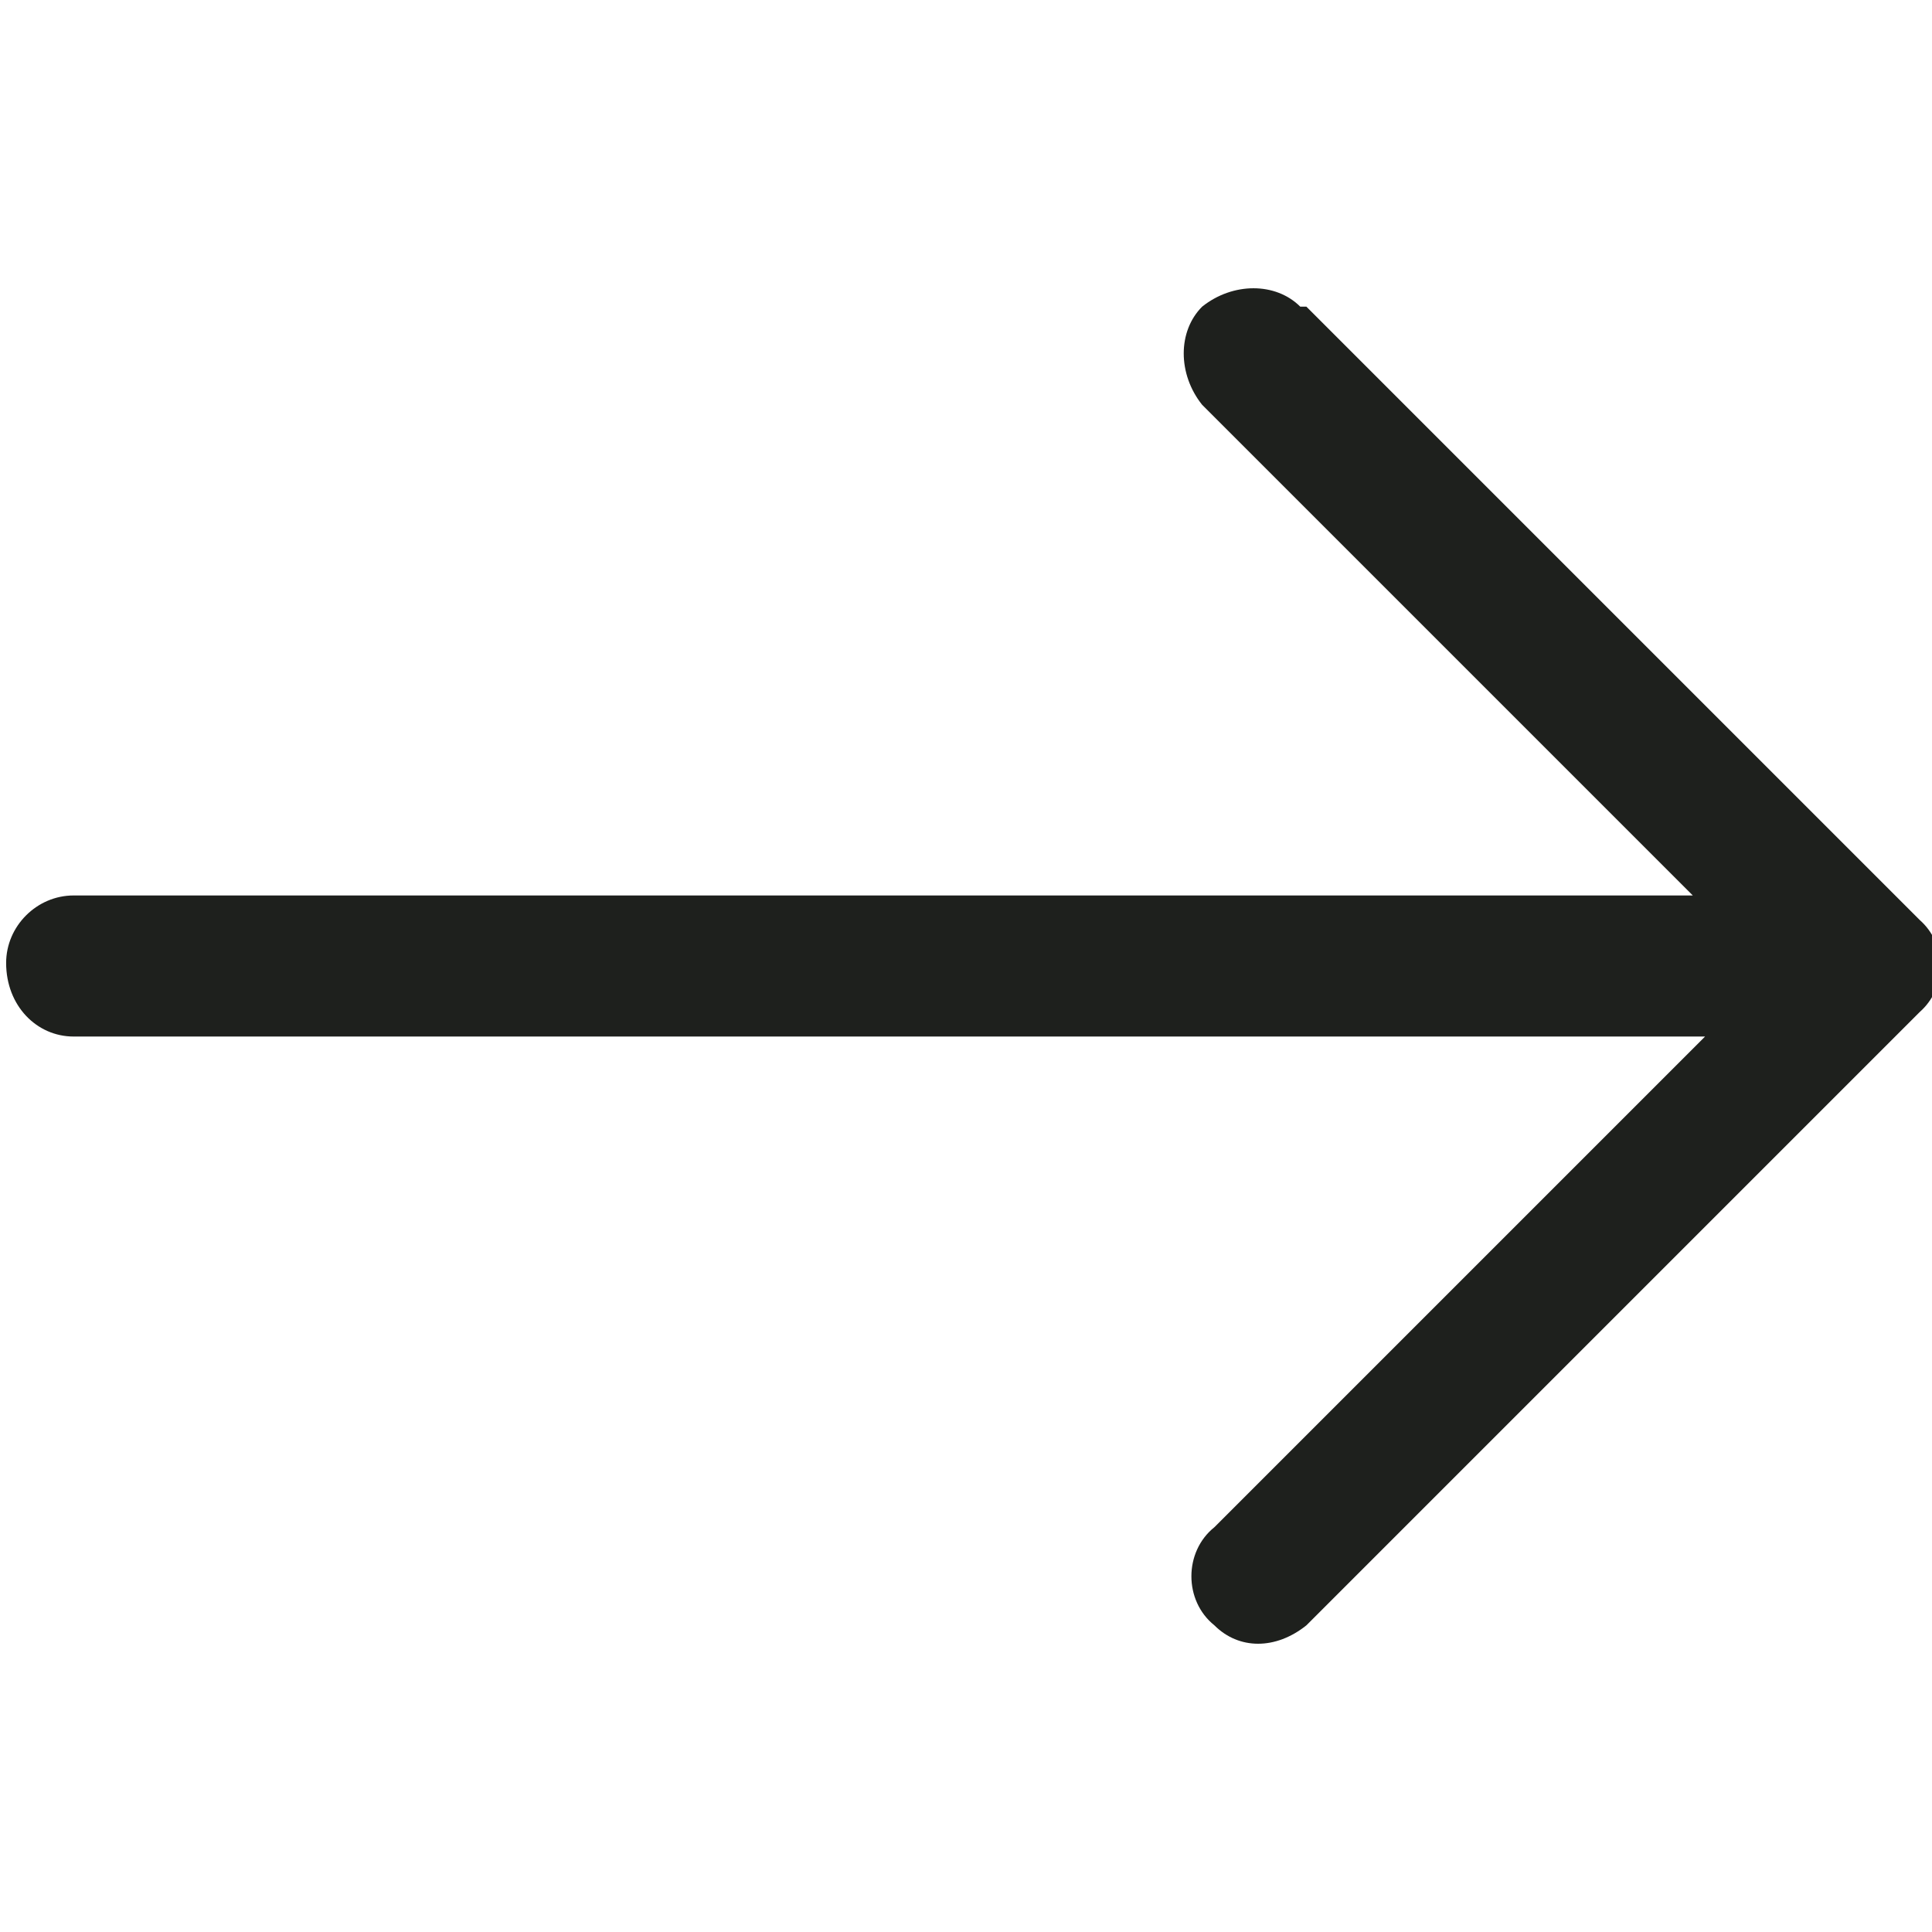
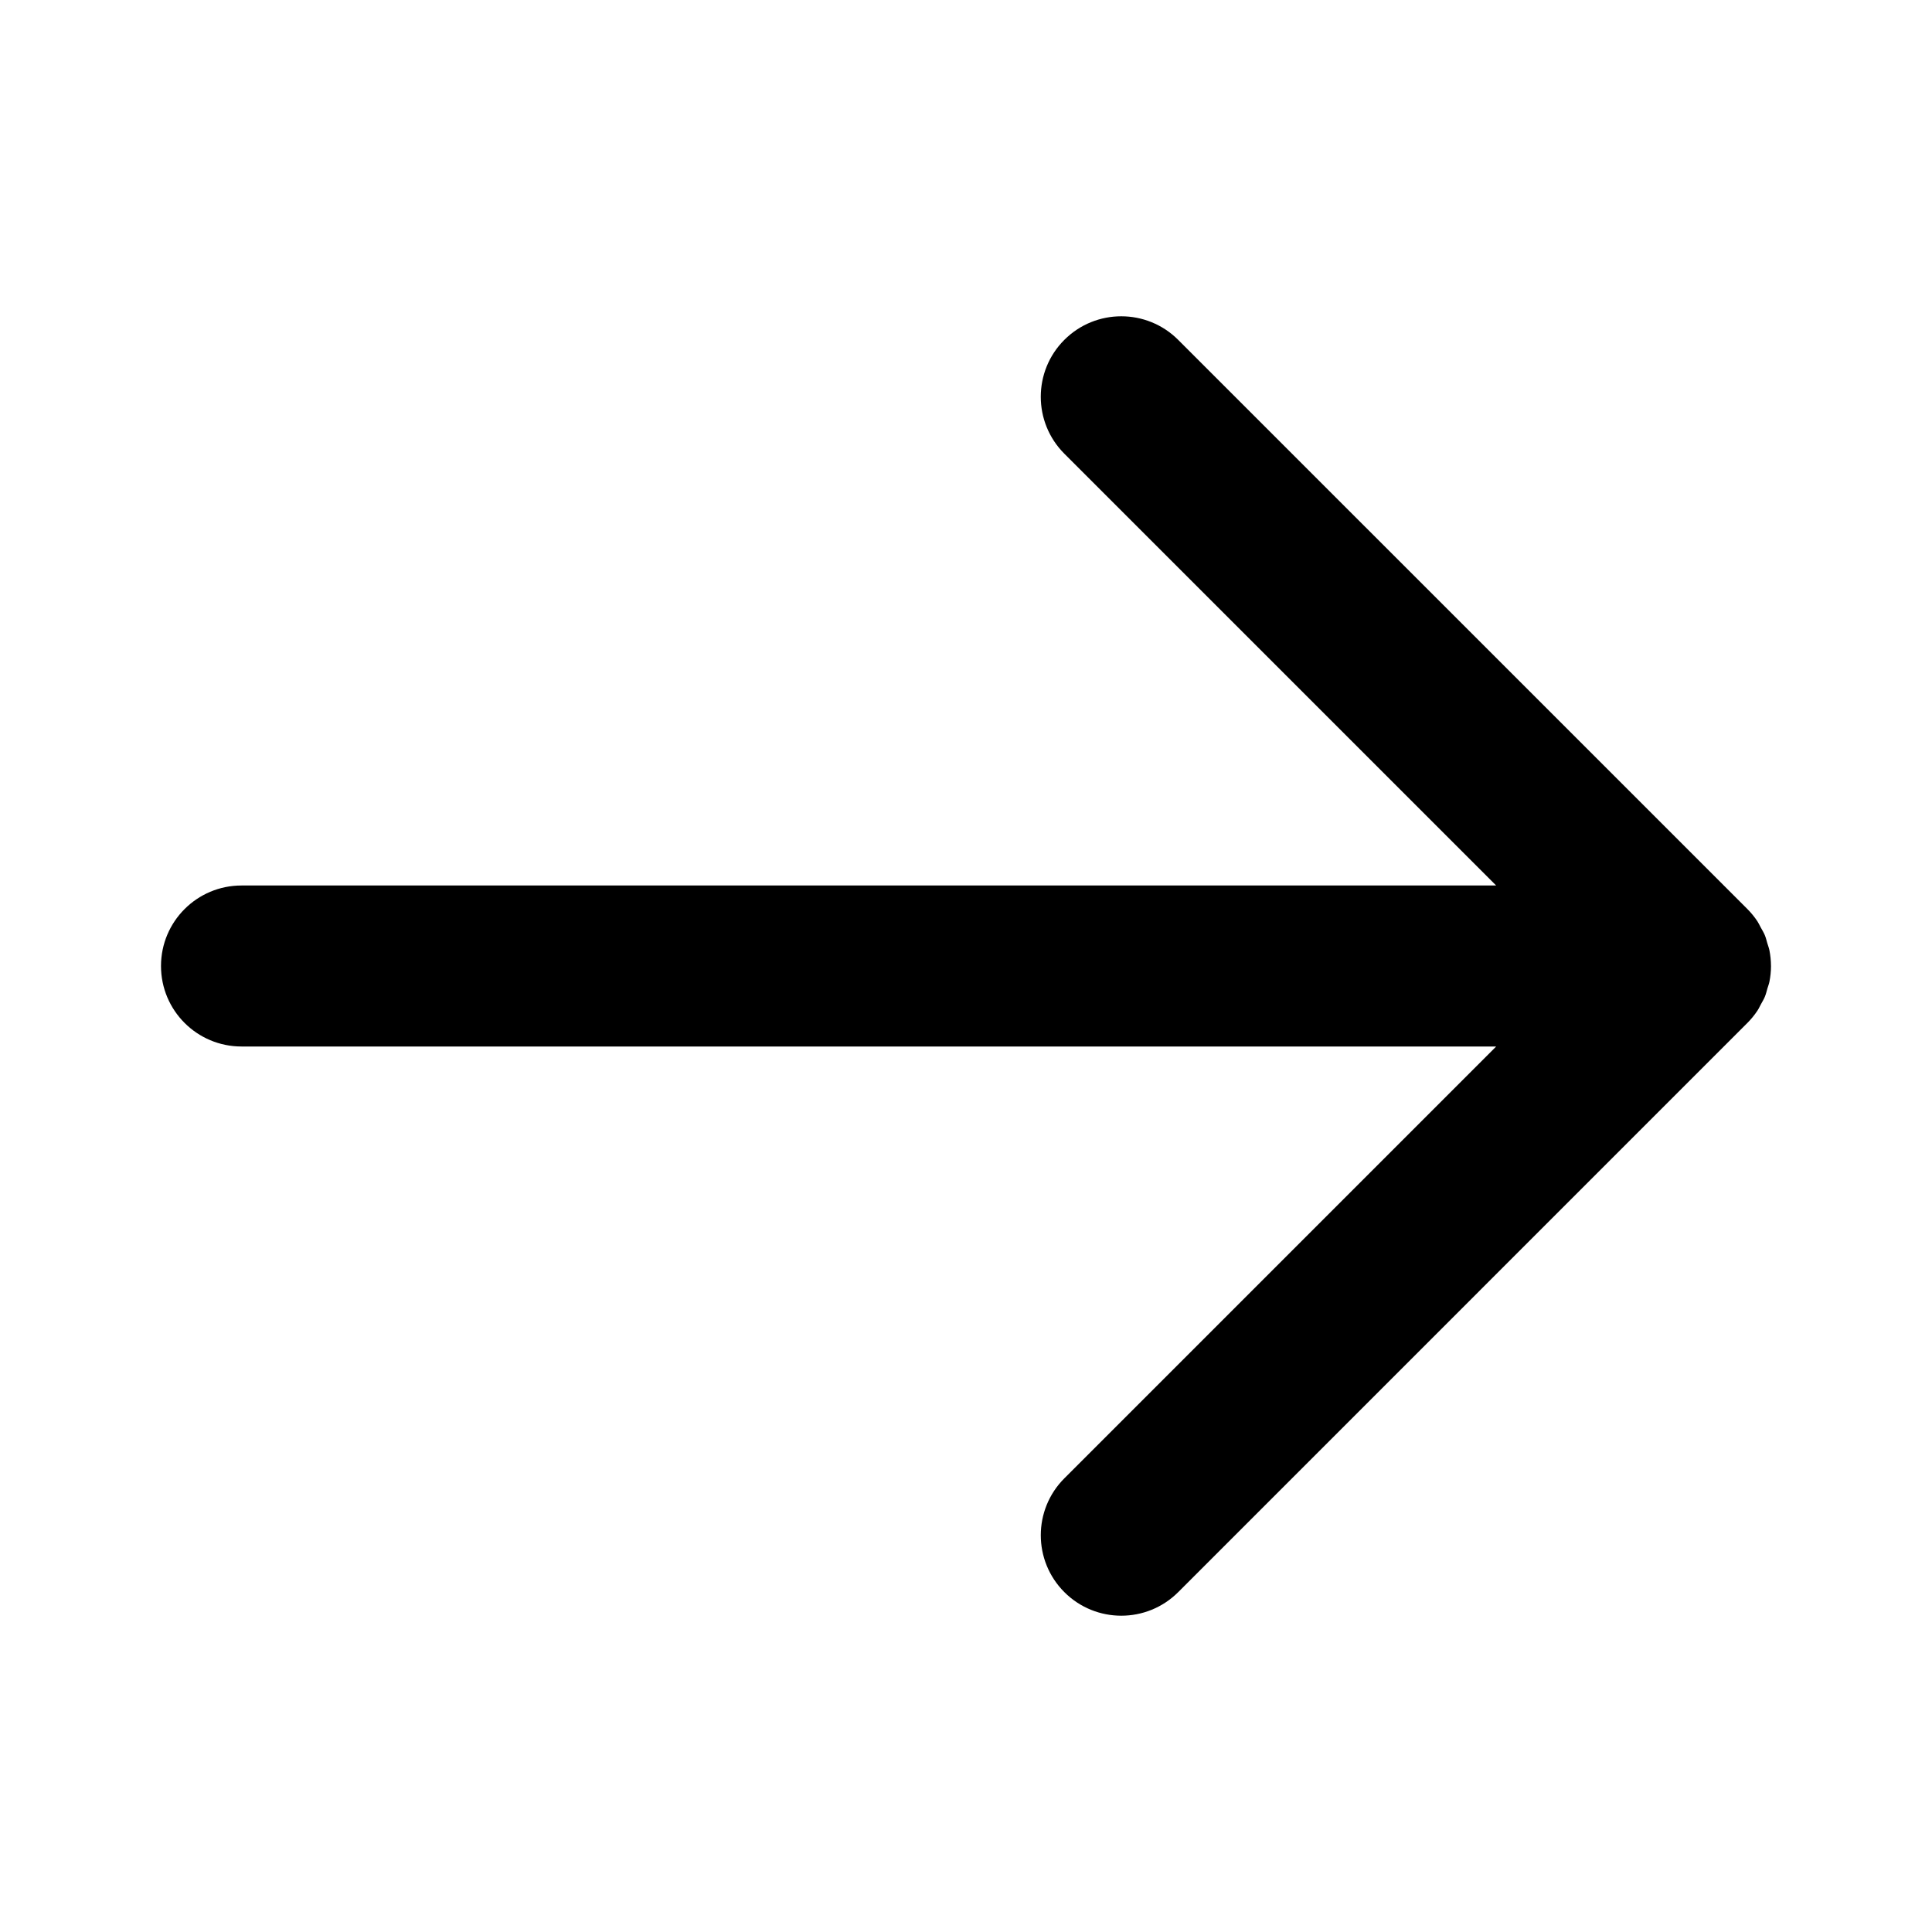
- <svg xmlns="http://www.w3.org/2000/svg" viewBox="0 0 31.5 31.5">
-   <path fill="#1e201d" d="M21.2 5c-.4-.4-1.1-.4-1.6 0-.4.4-.4 1.1 0 1.6l8 8H1.2c-.6 0-1.1.5-1.1 1.1 0 .7.5 1.2 1.1 1.2h26.6l-8 8c-.5.4-.5 1.2 0 1.6.4.4 1 .4 1.5 0l10-10a1 1 0 0 0 0-1.5l-10-10z" />
+ <svg xmlns="http://www.w3.org/2000/svg" enable-background="new 0 0 96 96" height="96px" id="arrow_right" version="1.1" viewBox="0 0 96 96" width="96px" xml:space="preserve">
+   <path d="M12,52h62.344L52.888,73.456c-1.562,1.562-1.562,4.095-0.001,5.656c1.562,1.562,4.096,1.562,5.658,0l28.283-28.284l0,0  c0.186-0.186,0.352-0.391,0.498-0.609c0.067-0.101,0.114-0.21,0.172-0.315c0.066-0.124,0.142-0.242,0.195-0.373  c0.057-0.135,0.089-0.275,0.129-0.415c0.033-0.111,0.076-0.217,0.099-0.331C87.973,48.525,88,48.263,88,48l0,0  c0-0.003-0.001-0.006-0.001-0.009c-0.001-0.259-0.027-0.519-0.078-0.774c-0.024-0.12-0.069-0.231-0.104-0.349  c-0.039-0.133-0.069-0.268-0.123-0.397c-0.058-0.139-0.136-0.265-0.208-0.396c-0.054-0.098-0.097-0.198-0.159-0.292  c-0.146-0.221-0.314-0.427-0.501-0.614L58.544,16.888c-1.562-1.562-4.095-1.562-5.657-0.001c-1.562,1.562-1.562,4.095,0,5.658  L74.343,44L12,44c-2.209,0-4,1.791-4,4C8,50.209,9.791,52,12,52z" />
</svg>
